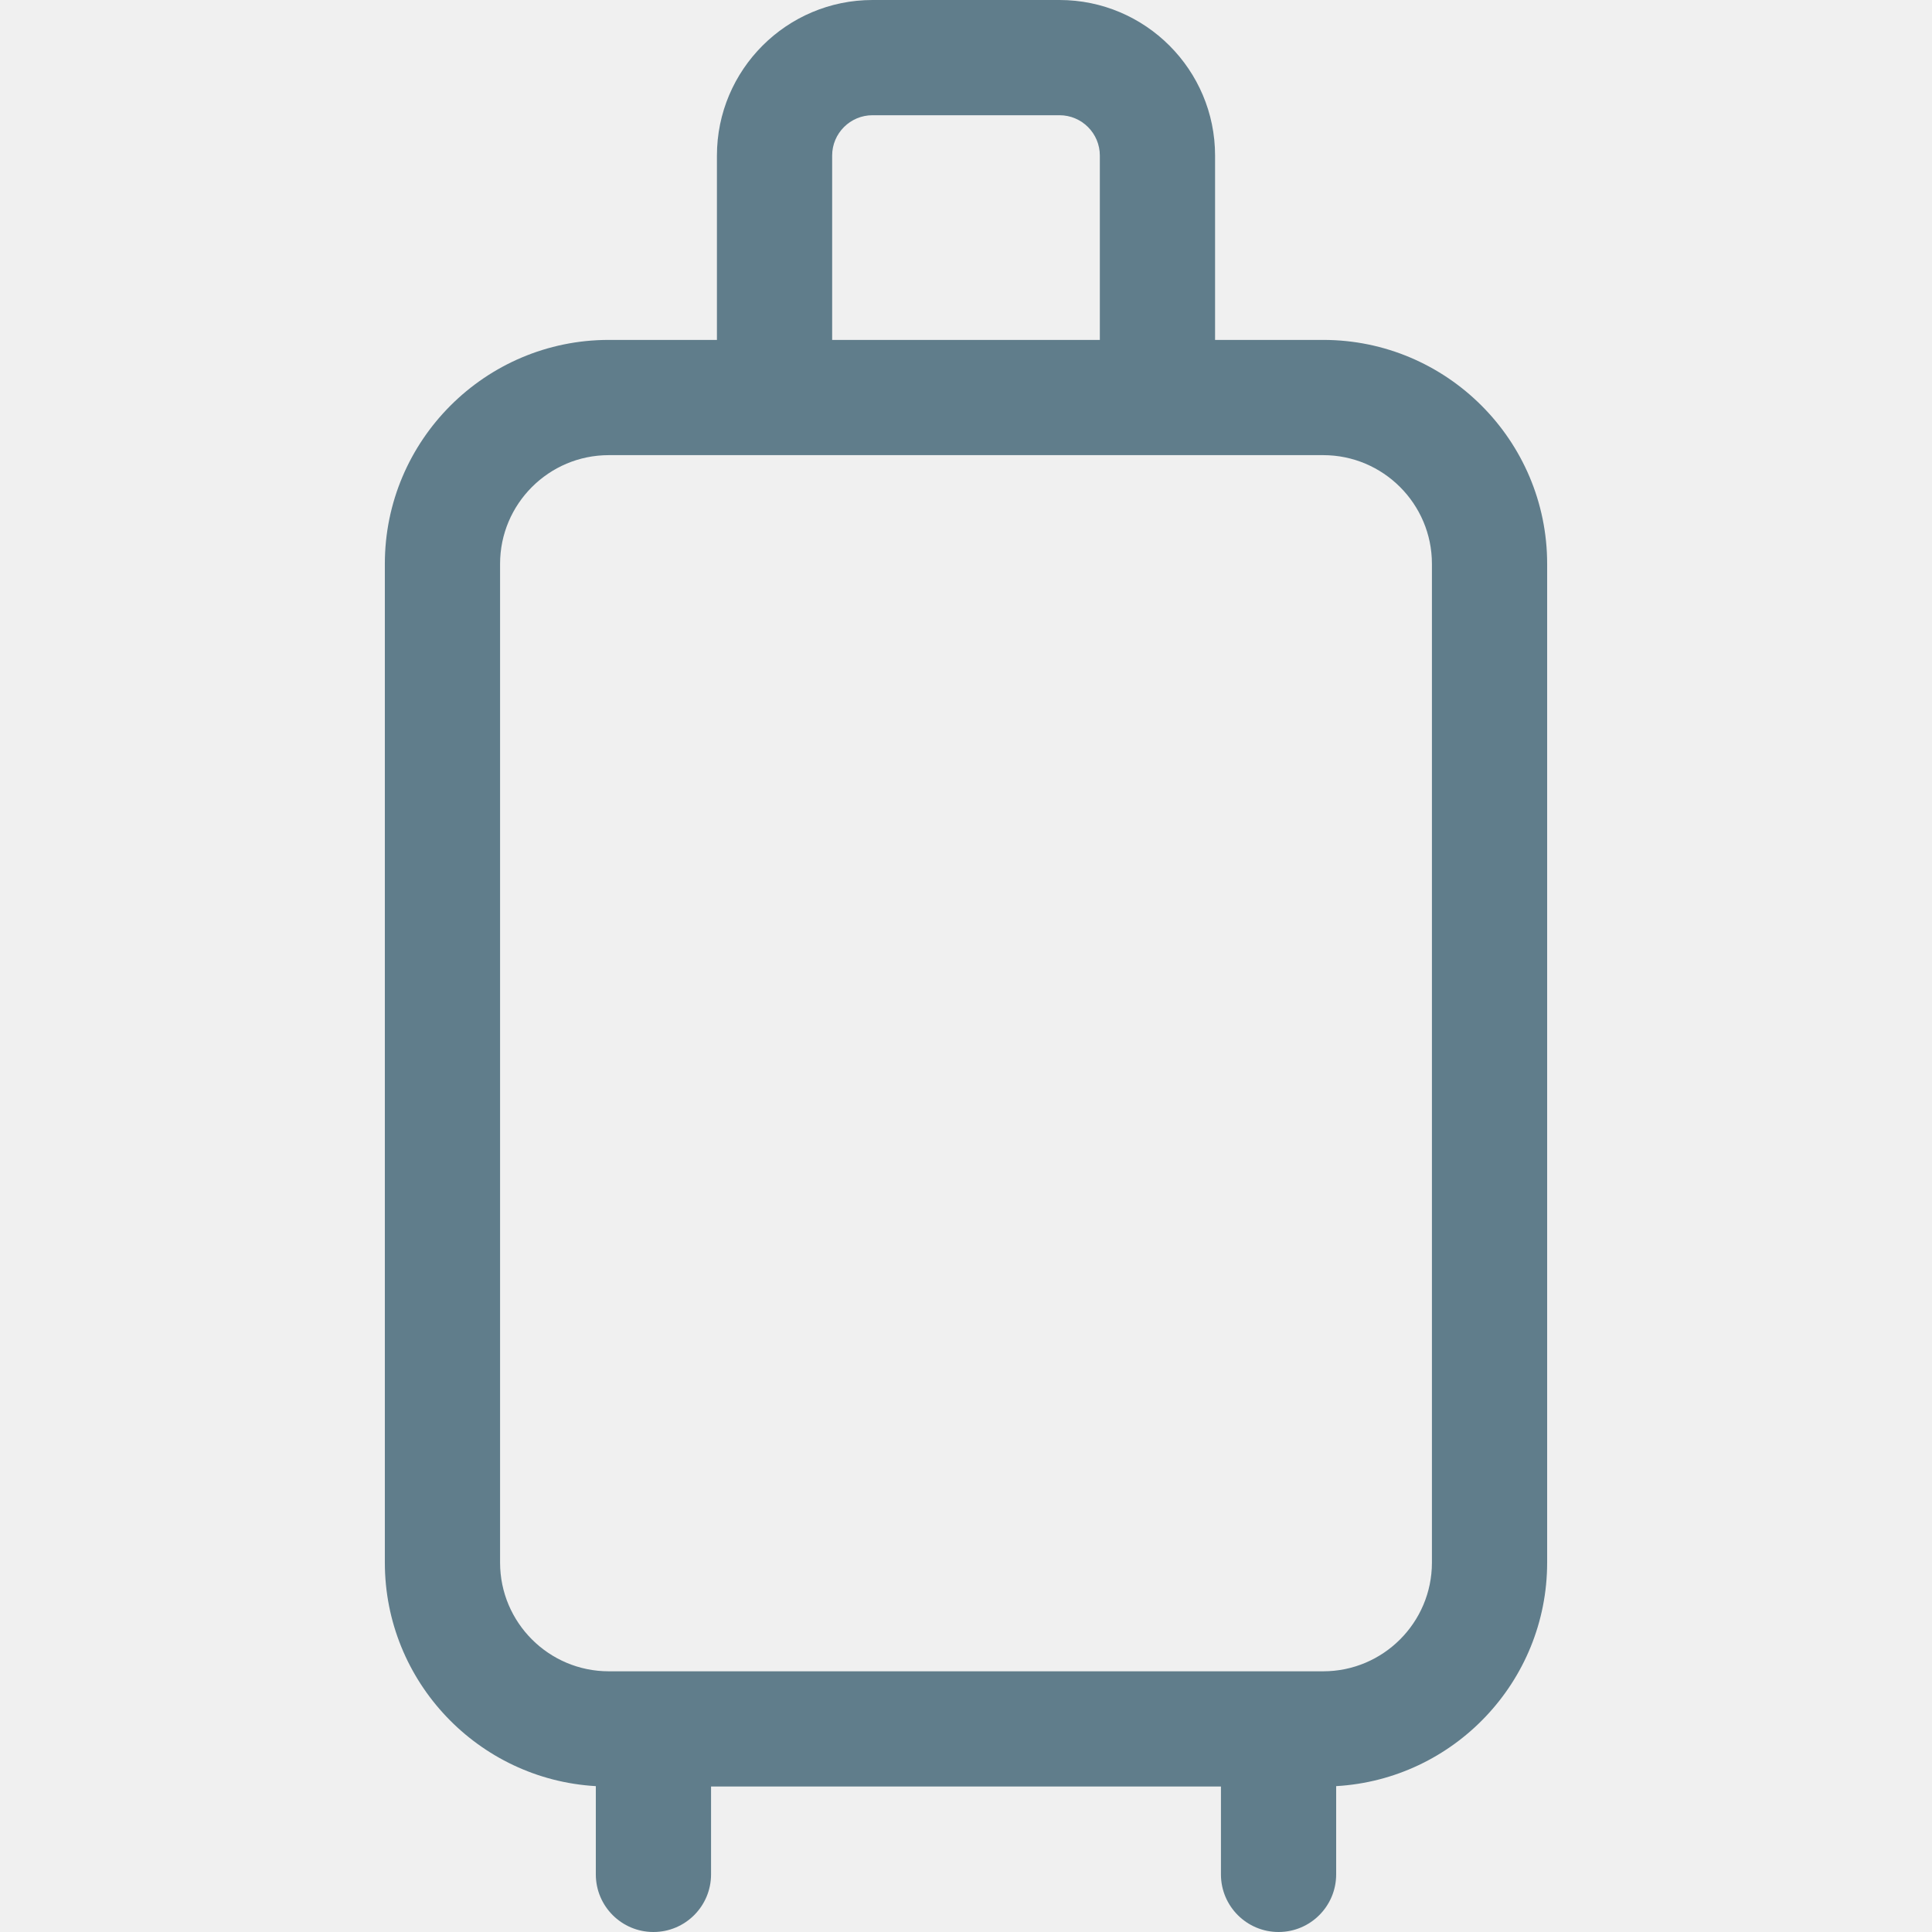
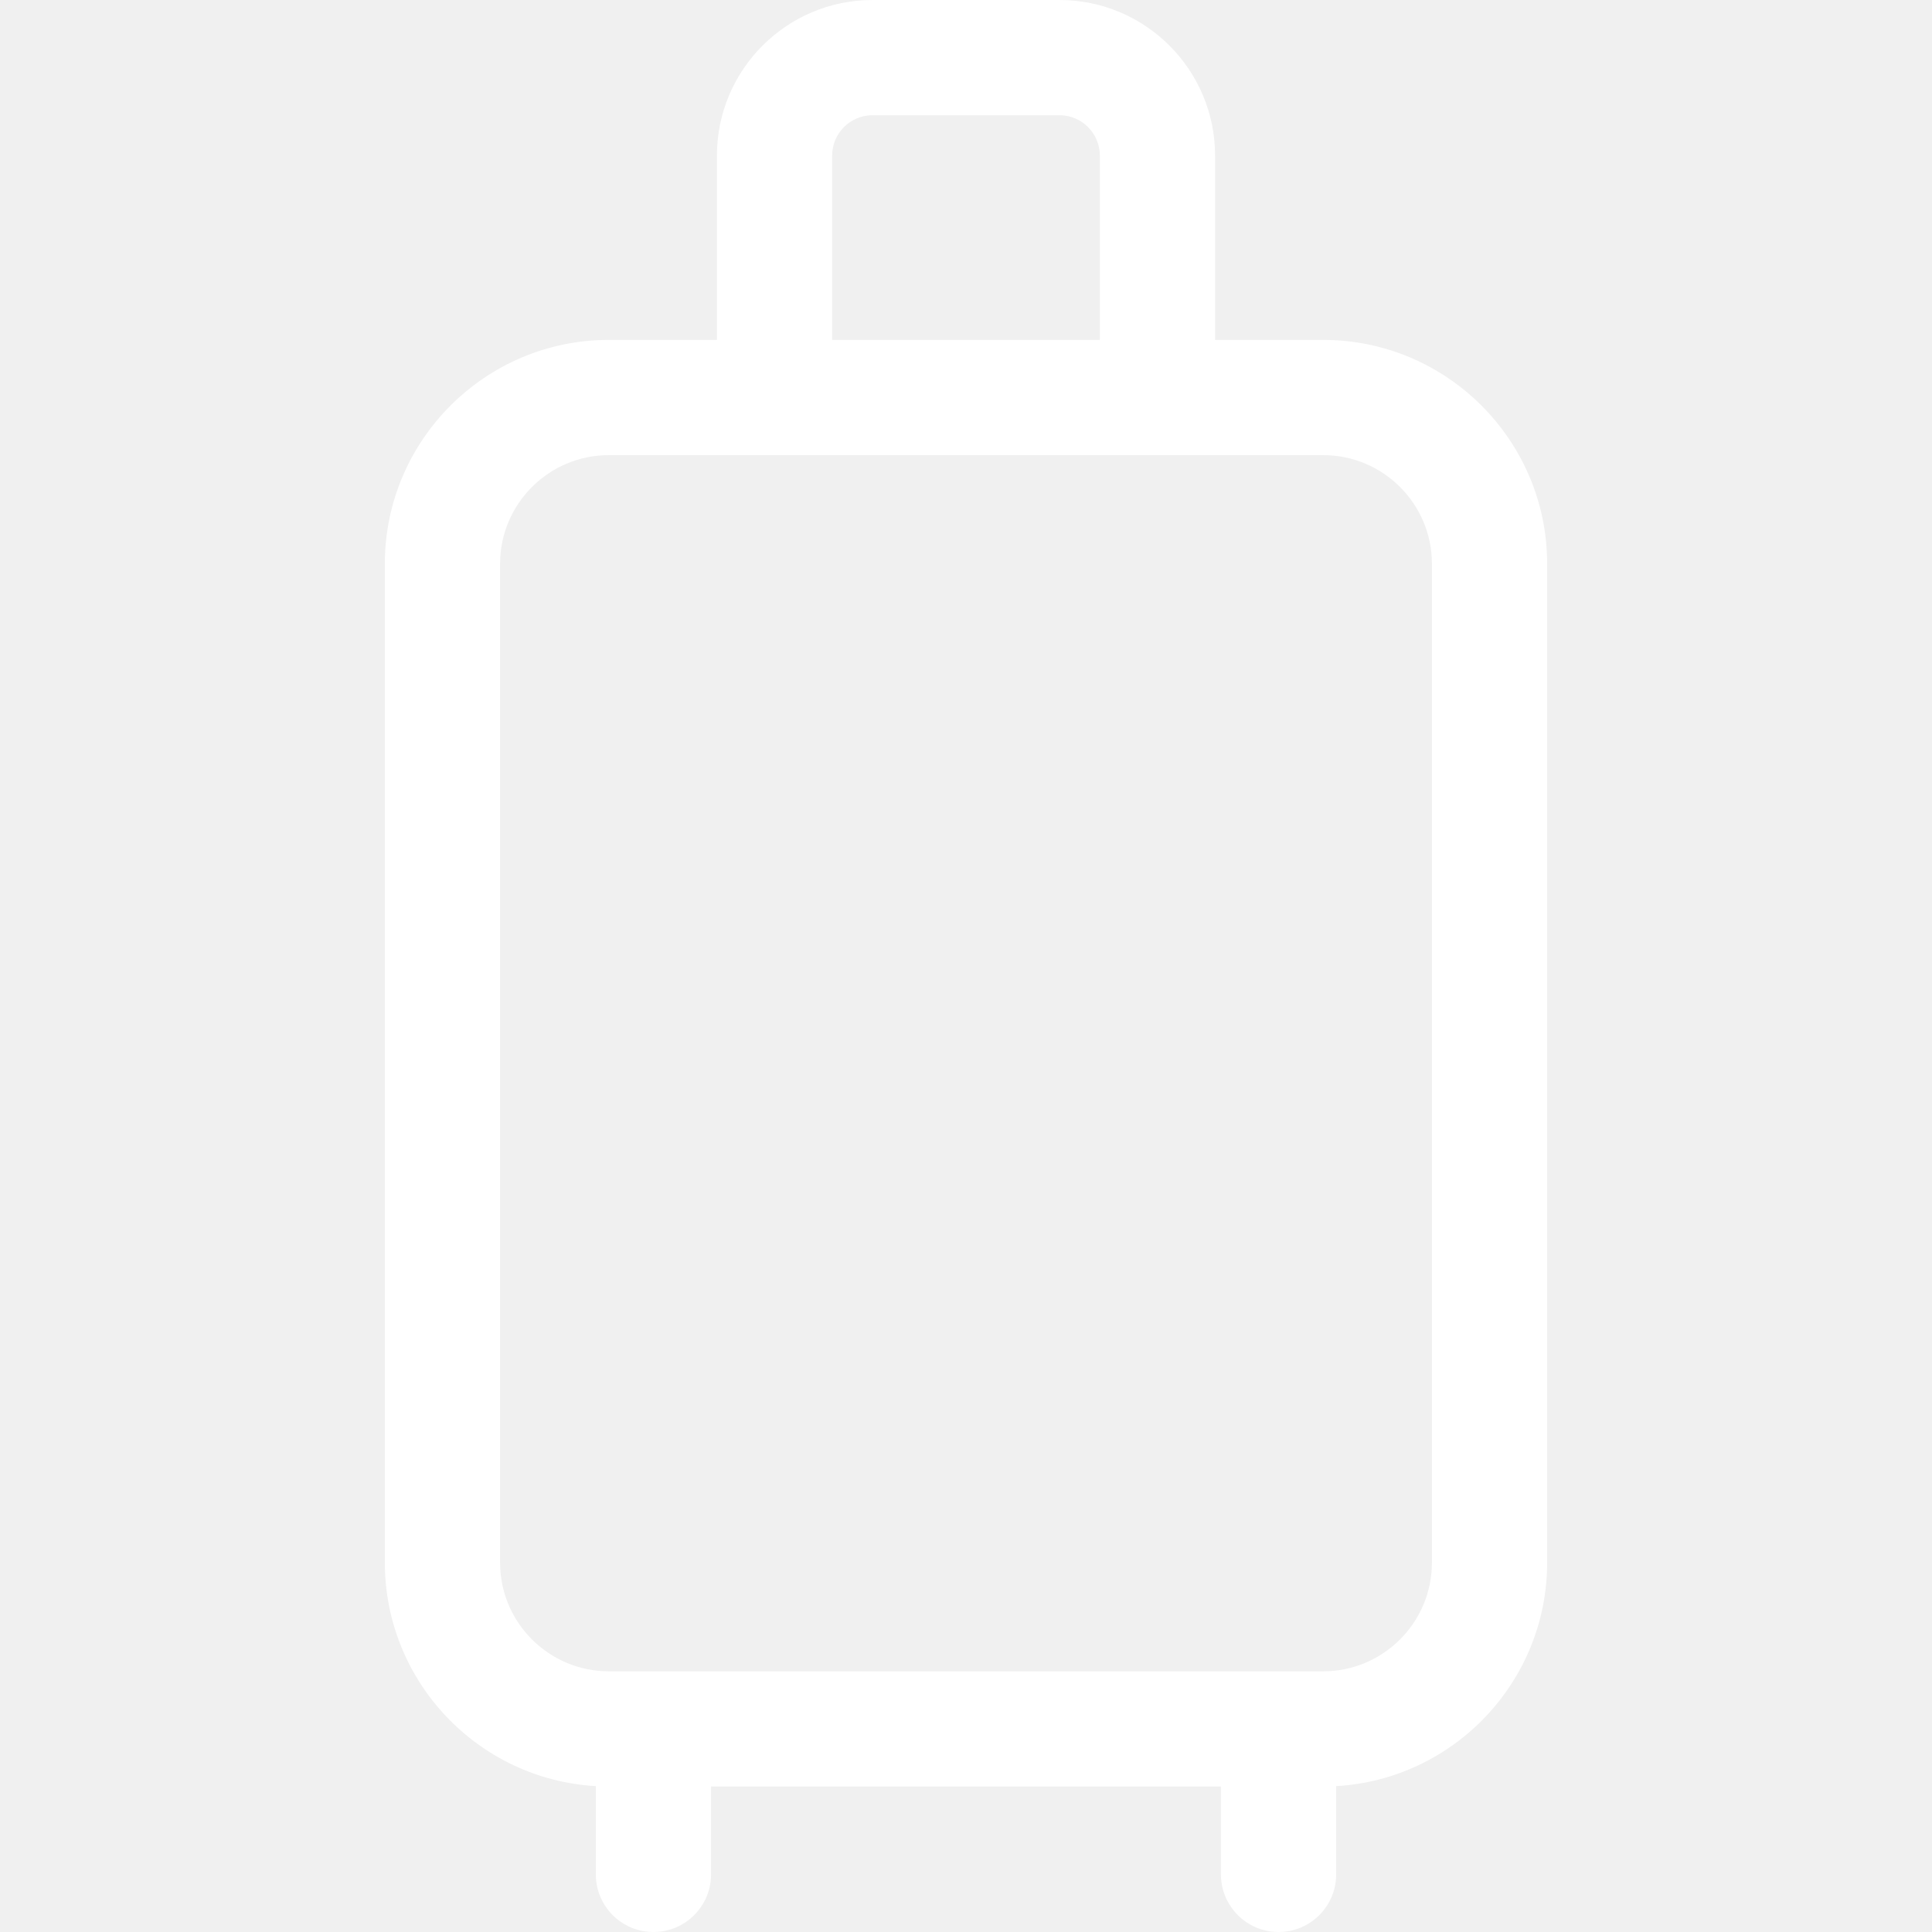
- <svg xmlns="http://www.w3.org/2000/svg" version="1.1" id="Capa_1" x="0px" y="0px" viewBox="0 0 512 512" style="enable-background:new 0 0 512 512;" xml:space="preserve" fill="#607d8b">
+ <svg xmlns="http://www.w3.org/2000/svg" version="1.1" id="Capa_1" x="0px" y="0px" viewBox="0 0 512 512" style="enable-background:new 0 0 512 512;" xml:space="preserve" fill="#fff">
  <g>
    <g>
      <path d="M350.67,90.08h-28.663V41.226C322.007,18.494,303.513,0,280.78,0h-49.56c-22.733,0-41.226,18.494-41.226,41.226v48.854    H161.33c-32.721,0-59.342,26.621-59.342,59.342v264.685c0,31.569,24.782,57.452,55.911,59.236v23.389    c0,8.432,6.836,15.268,15.268,15.268s15.268-6.836,15.268-15.268v-23.282h135.127v23.282c0,8.432,6.836,15.268,15.268,15.268    c8.432,0,15.268-6.836,15.268-15.268v-23.389c31.13-1.784,55.912-27.666,55.912-59.236V149.423    C410.012,116.7,383.391,90.08,350.67,90.08z M220.529,41.226L220.529,41.226c0.001-5.895,4.796-10.689,10.69-10.689h49.56    c5.895,0,10.69,4.795,10.69,10.689v48.854h-70.94V41.226z M379.475,414.107c0,15.883-12.921,28.805-28.805,28.805h-189.34    c-15.883,0-28.805-12.922-28.805-28.805V149.423c0-15.883,12.922-28.805,28.805-28.805h189.34    c15.883,0,28.805,12.922,28.805,28.805V414.107z" />
    </g>
  </g>
  <g>
</g>
  <g>
</g>
  <g>
</g>
  <g>
</g>
  <g>
</g>
  <g>
</g>
  <g>
</g>
  <g>
</g>
  <g>
</g>
  <g>
</g>
  <g>
</g>
  <g>
</g>
  <g>
</g>
  <g>
</g>
  <g>
</g>
</svg>
